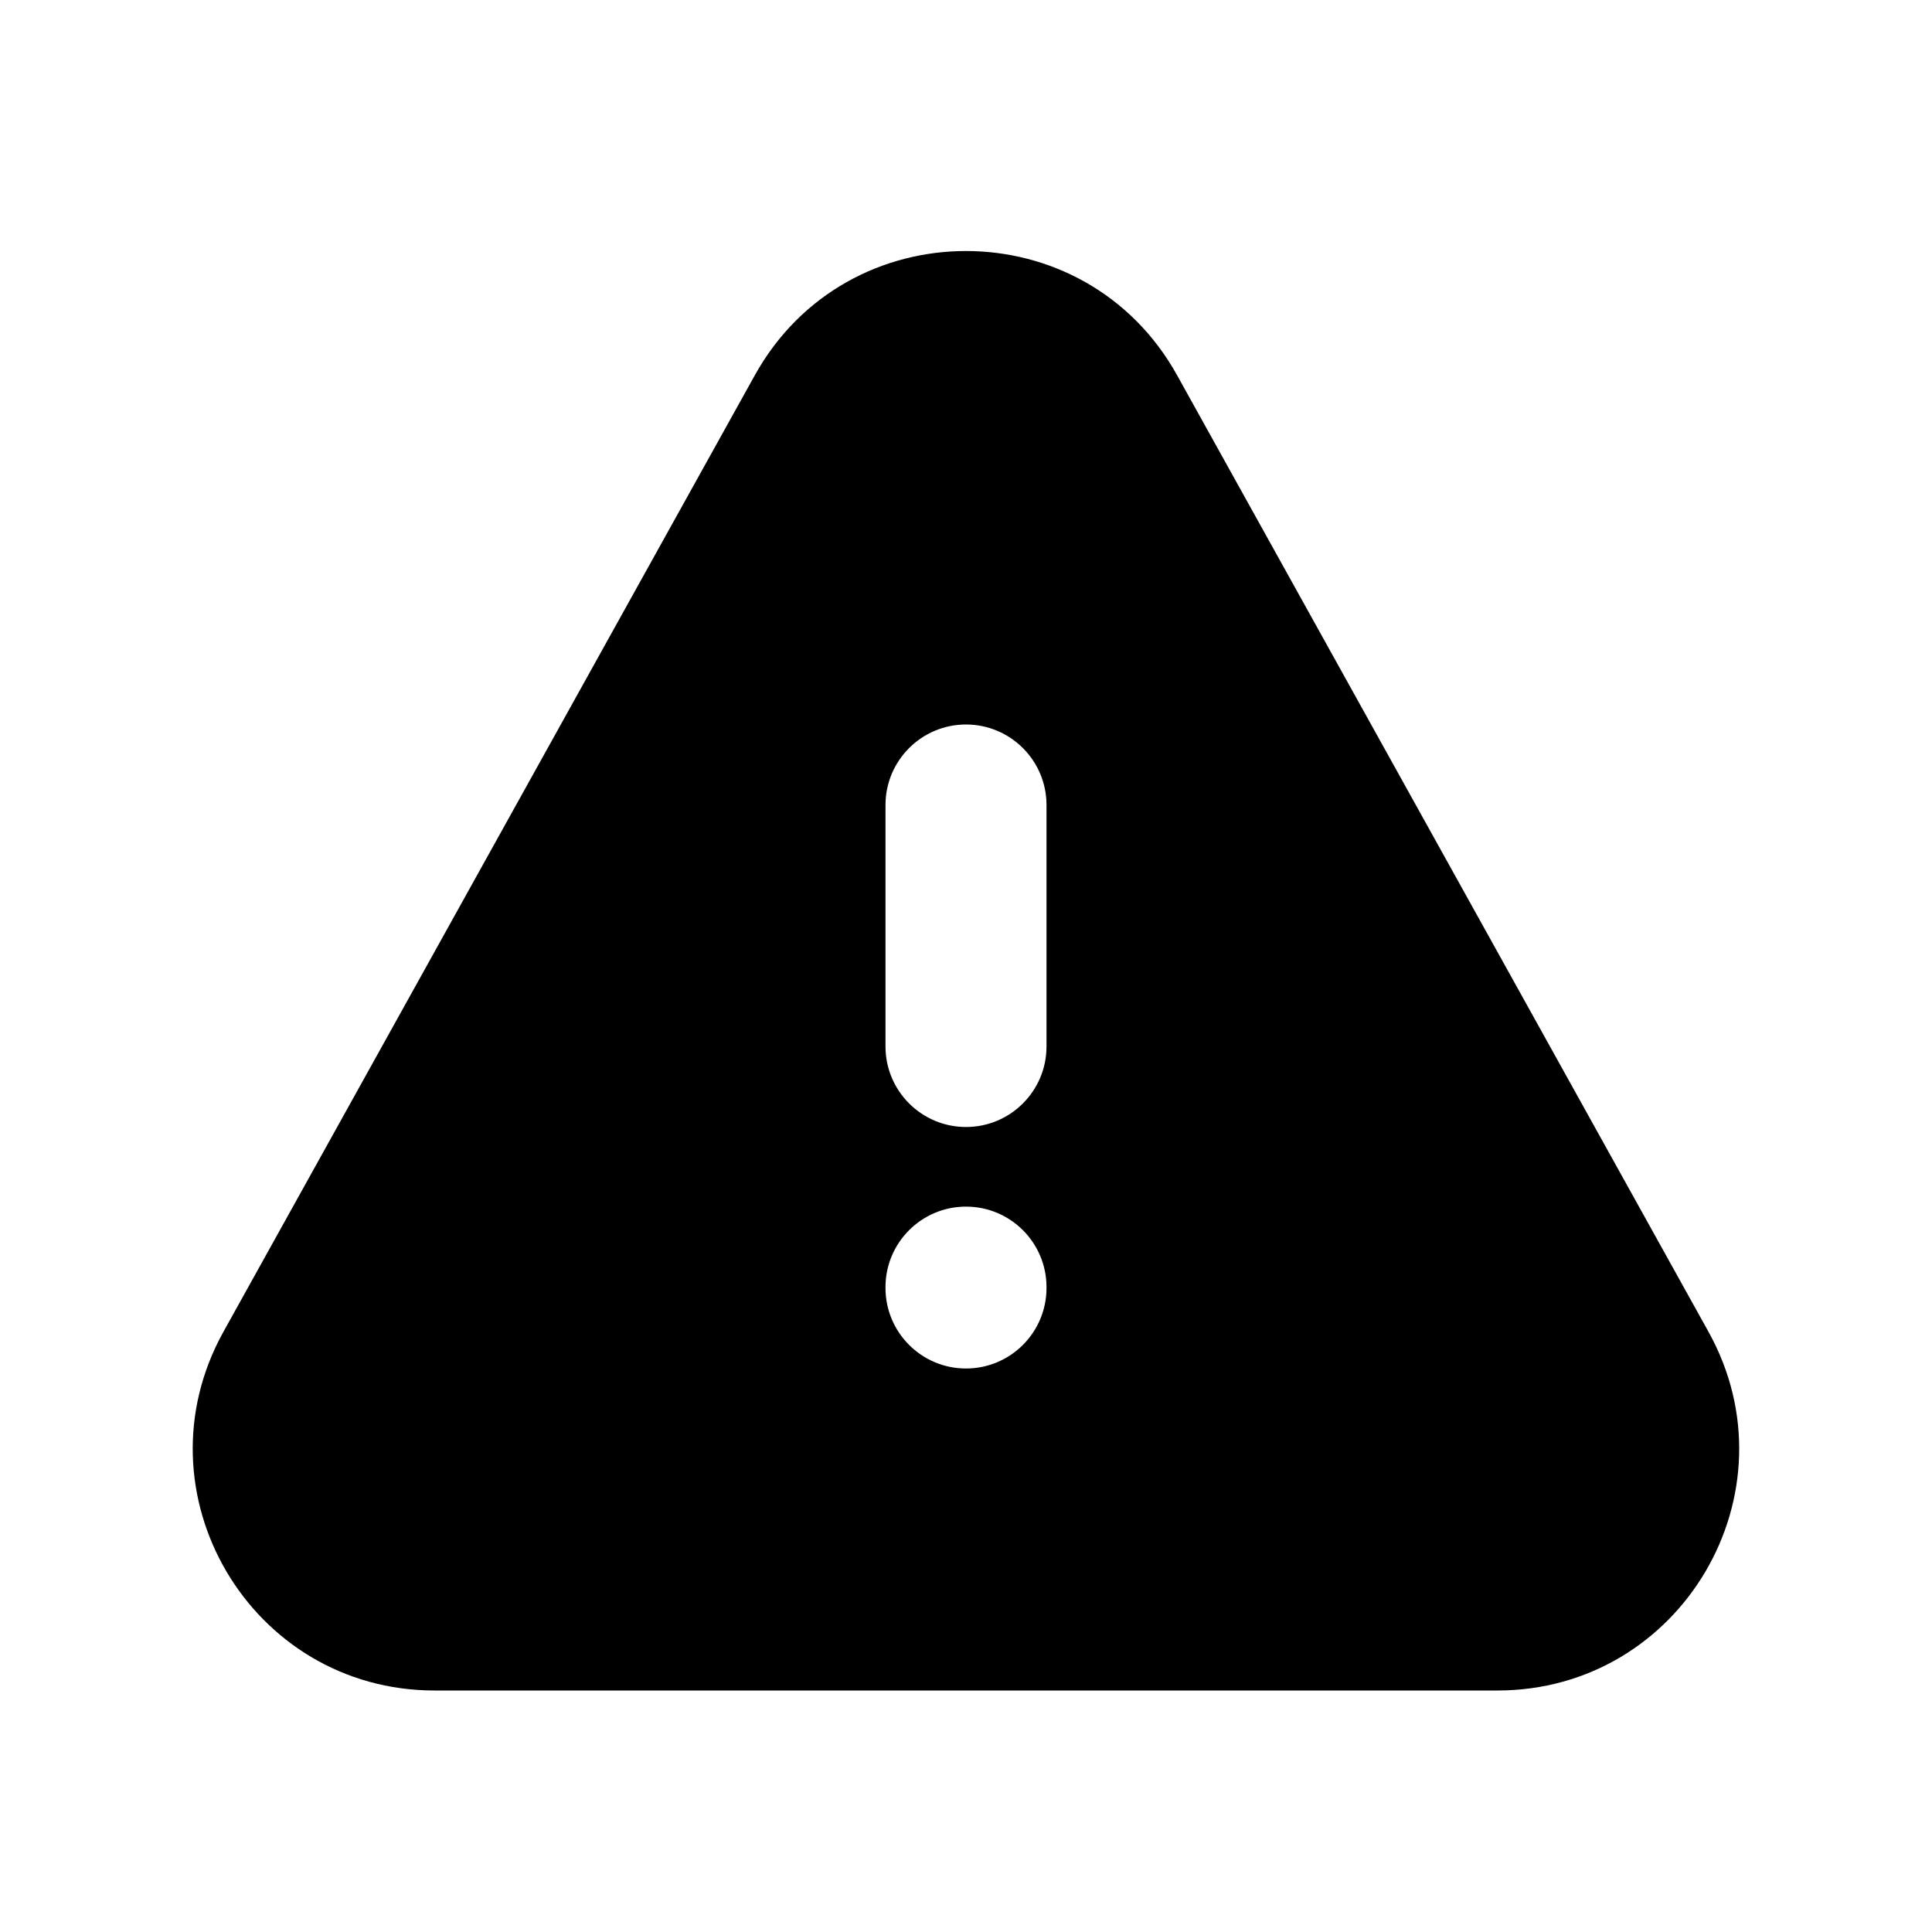
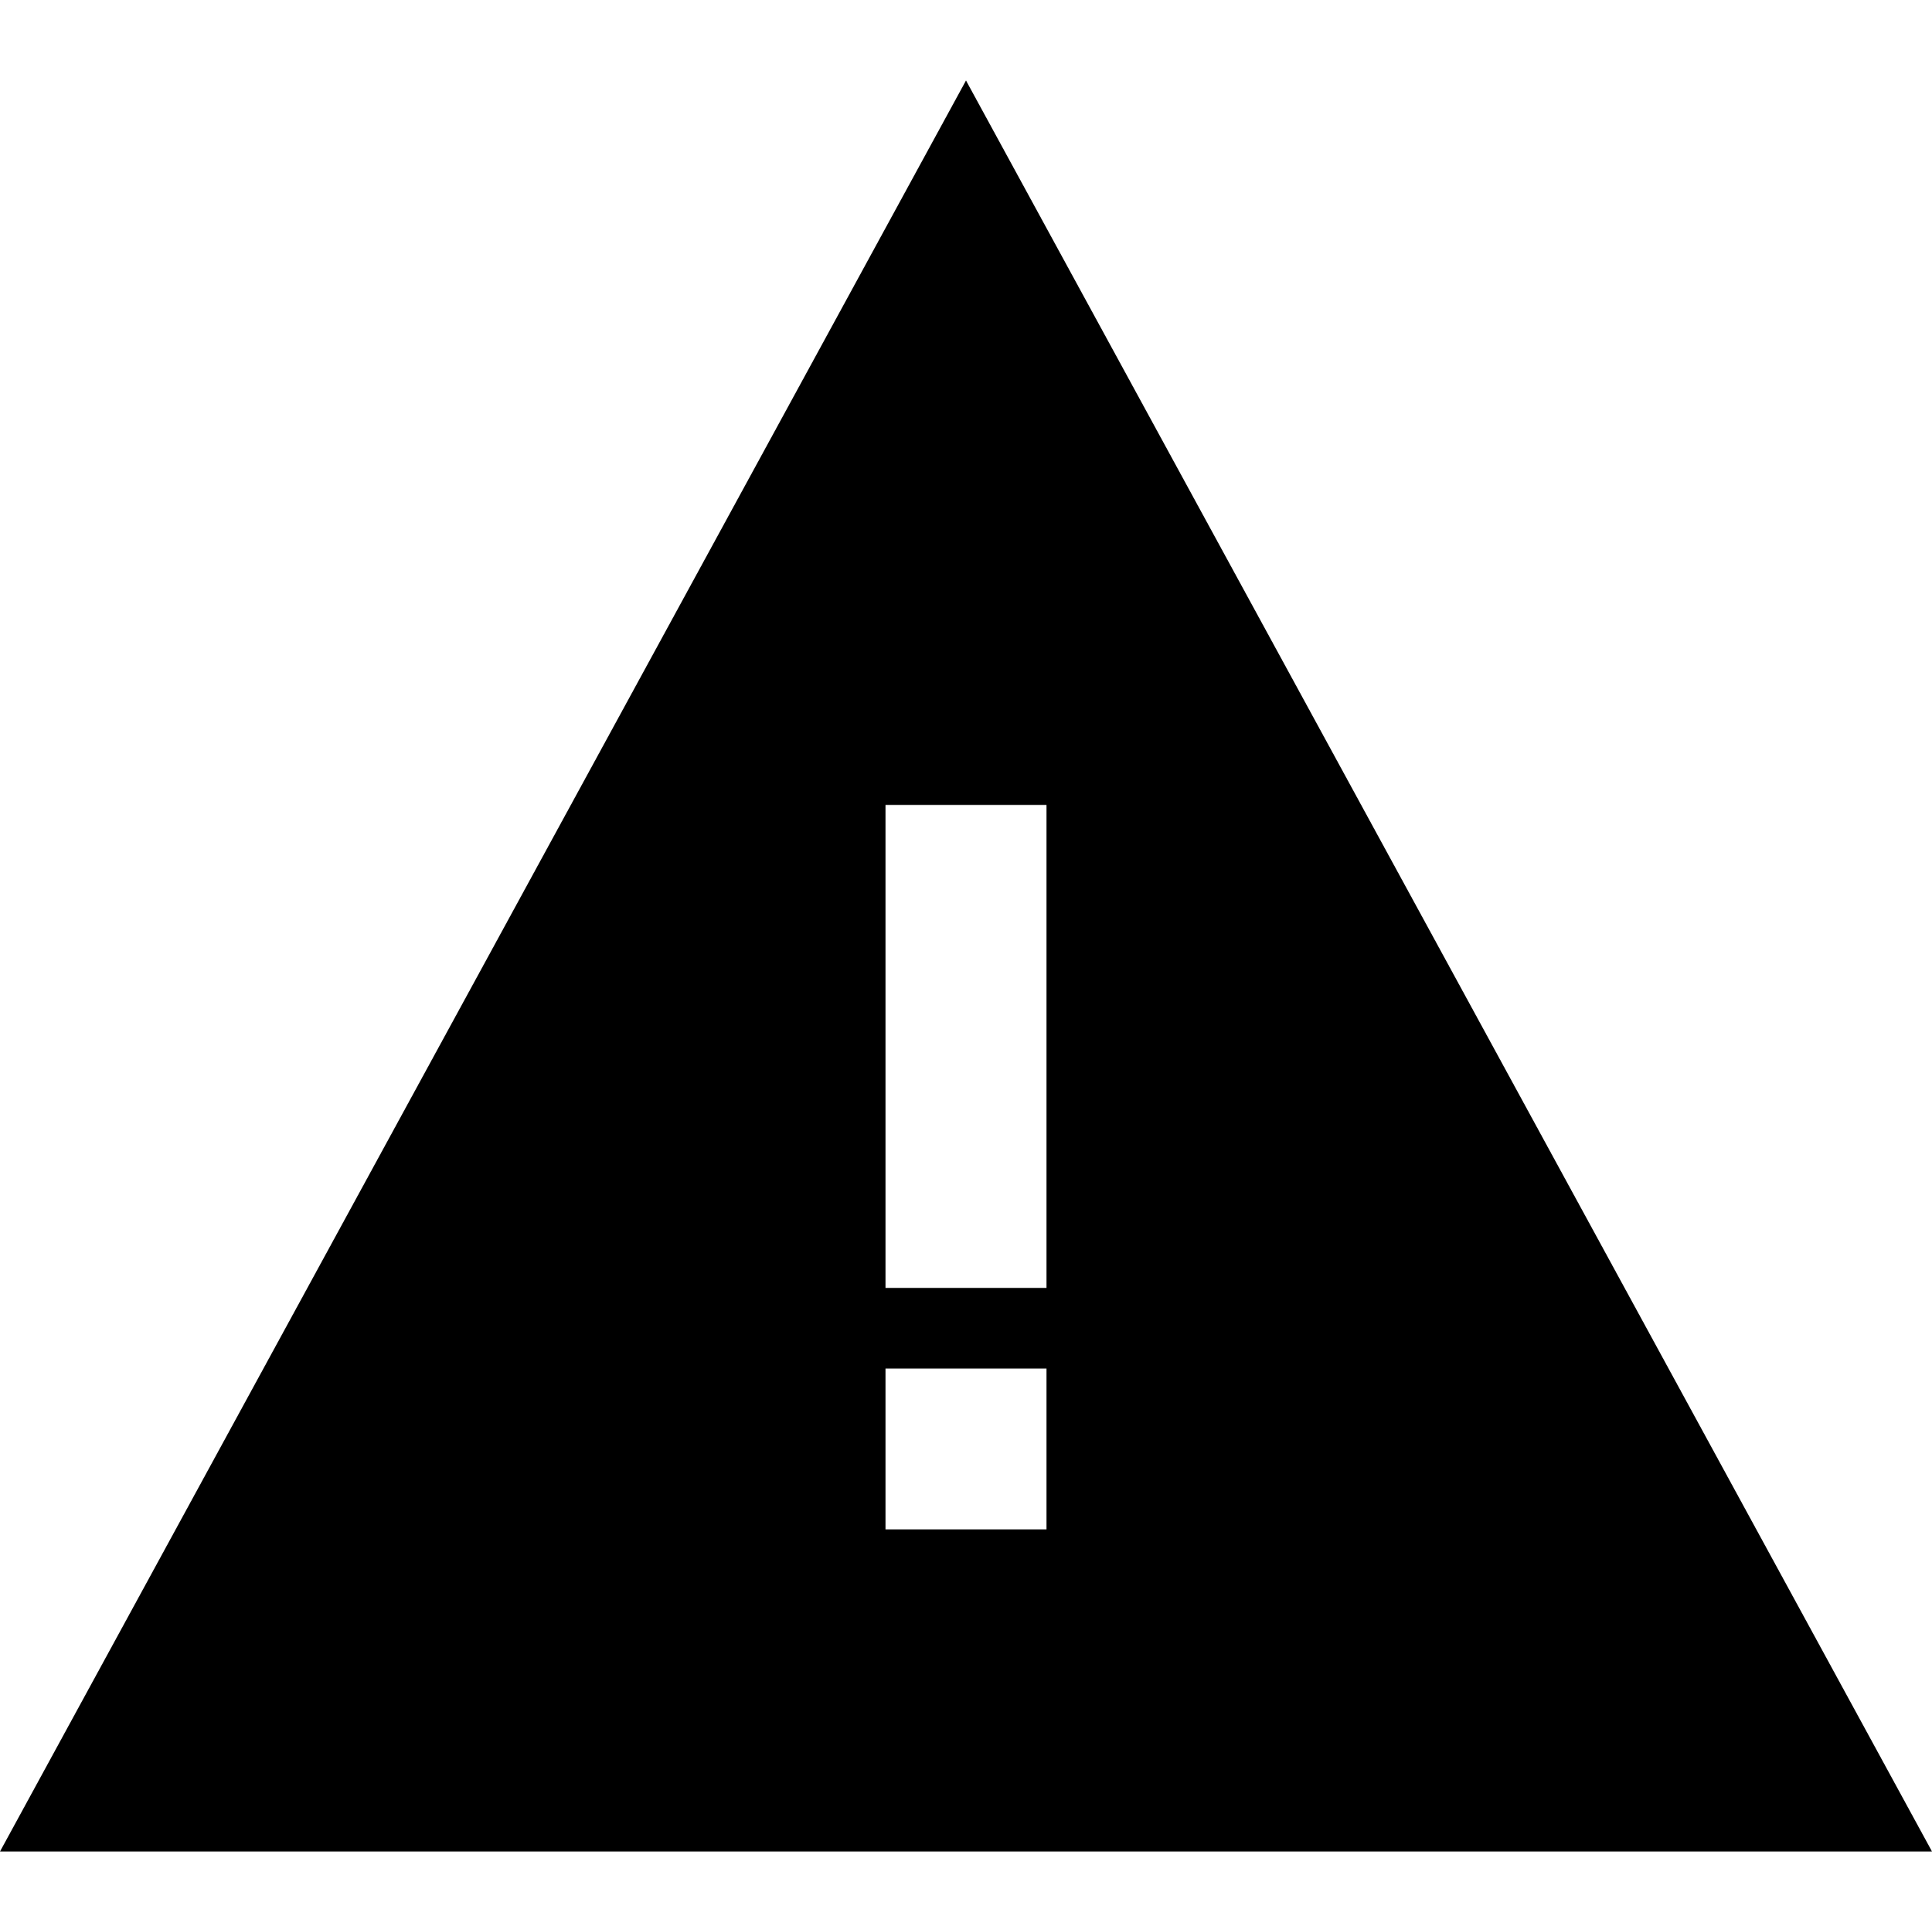
- <svg xmlns="http://www.w3.org/2000/svg" width="20px" height="20px" viewBox="0 0 24 24">
-   <rect width="24" height="24" fill="transparent" />
-   <path fill="currentColor" d="M11 13C11 13.552 11.448 14 12 14C12.552 14 13 13.552 13 13V10C13 9.448 12.552 9 12 9C11.448 9 11 9.448 11 10V13ZM13 15.989C13 15.437 12.552 14.989 12 14.989C11.448 14.989 11 15.437 11 15.989V16C11 16.552 11.448 17 12 17C12.552 17 13 16.552 13 16V15.989ZM9.377 4.661C10.52 2.604 13.479 2.604 14.622 4.661L21.223 16.543C22.334 18.543 20.888 21 18.601 21H5.399C3.111 21 1.665 18.543 2.776 16.543L9.377 4.661Z" />
+ <svg xmlns="http://www.w3.org/2000/svg" fill="currentColor" height="18px" width="18px" version="1.1" id="Filled_Icons" x="0px" y="0px" viewBox="0 0 24 24" enable-background="new 0 0 24 24" xml:space="preserve">
+   <g id="Alert-Filled">
+     <g>
+       <path d="M12,1L0,23h24L12,1z M13,19h-2v-2h2V19z M11,16v-6h2v6H11z" />
+     </g>
+   </g>
</svg>
